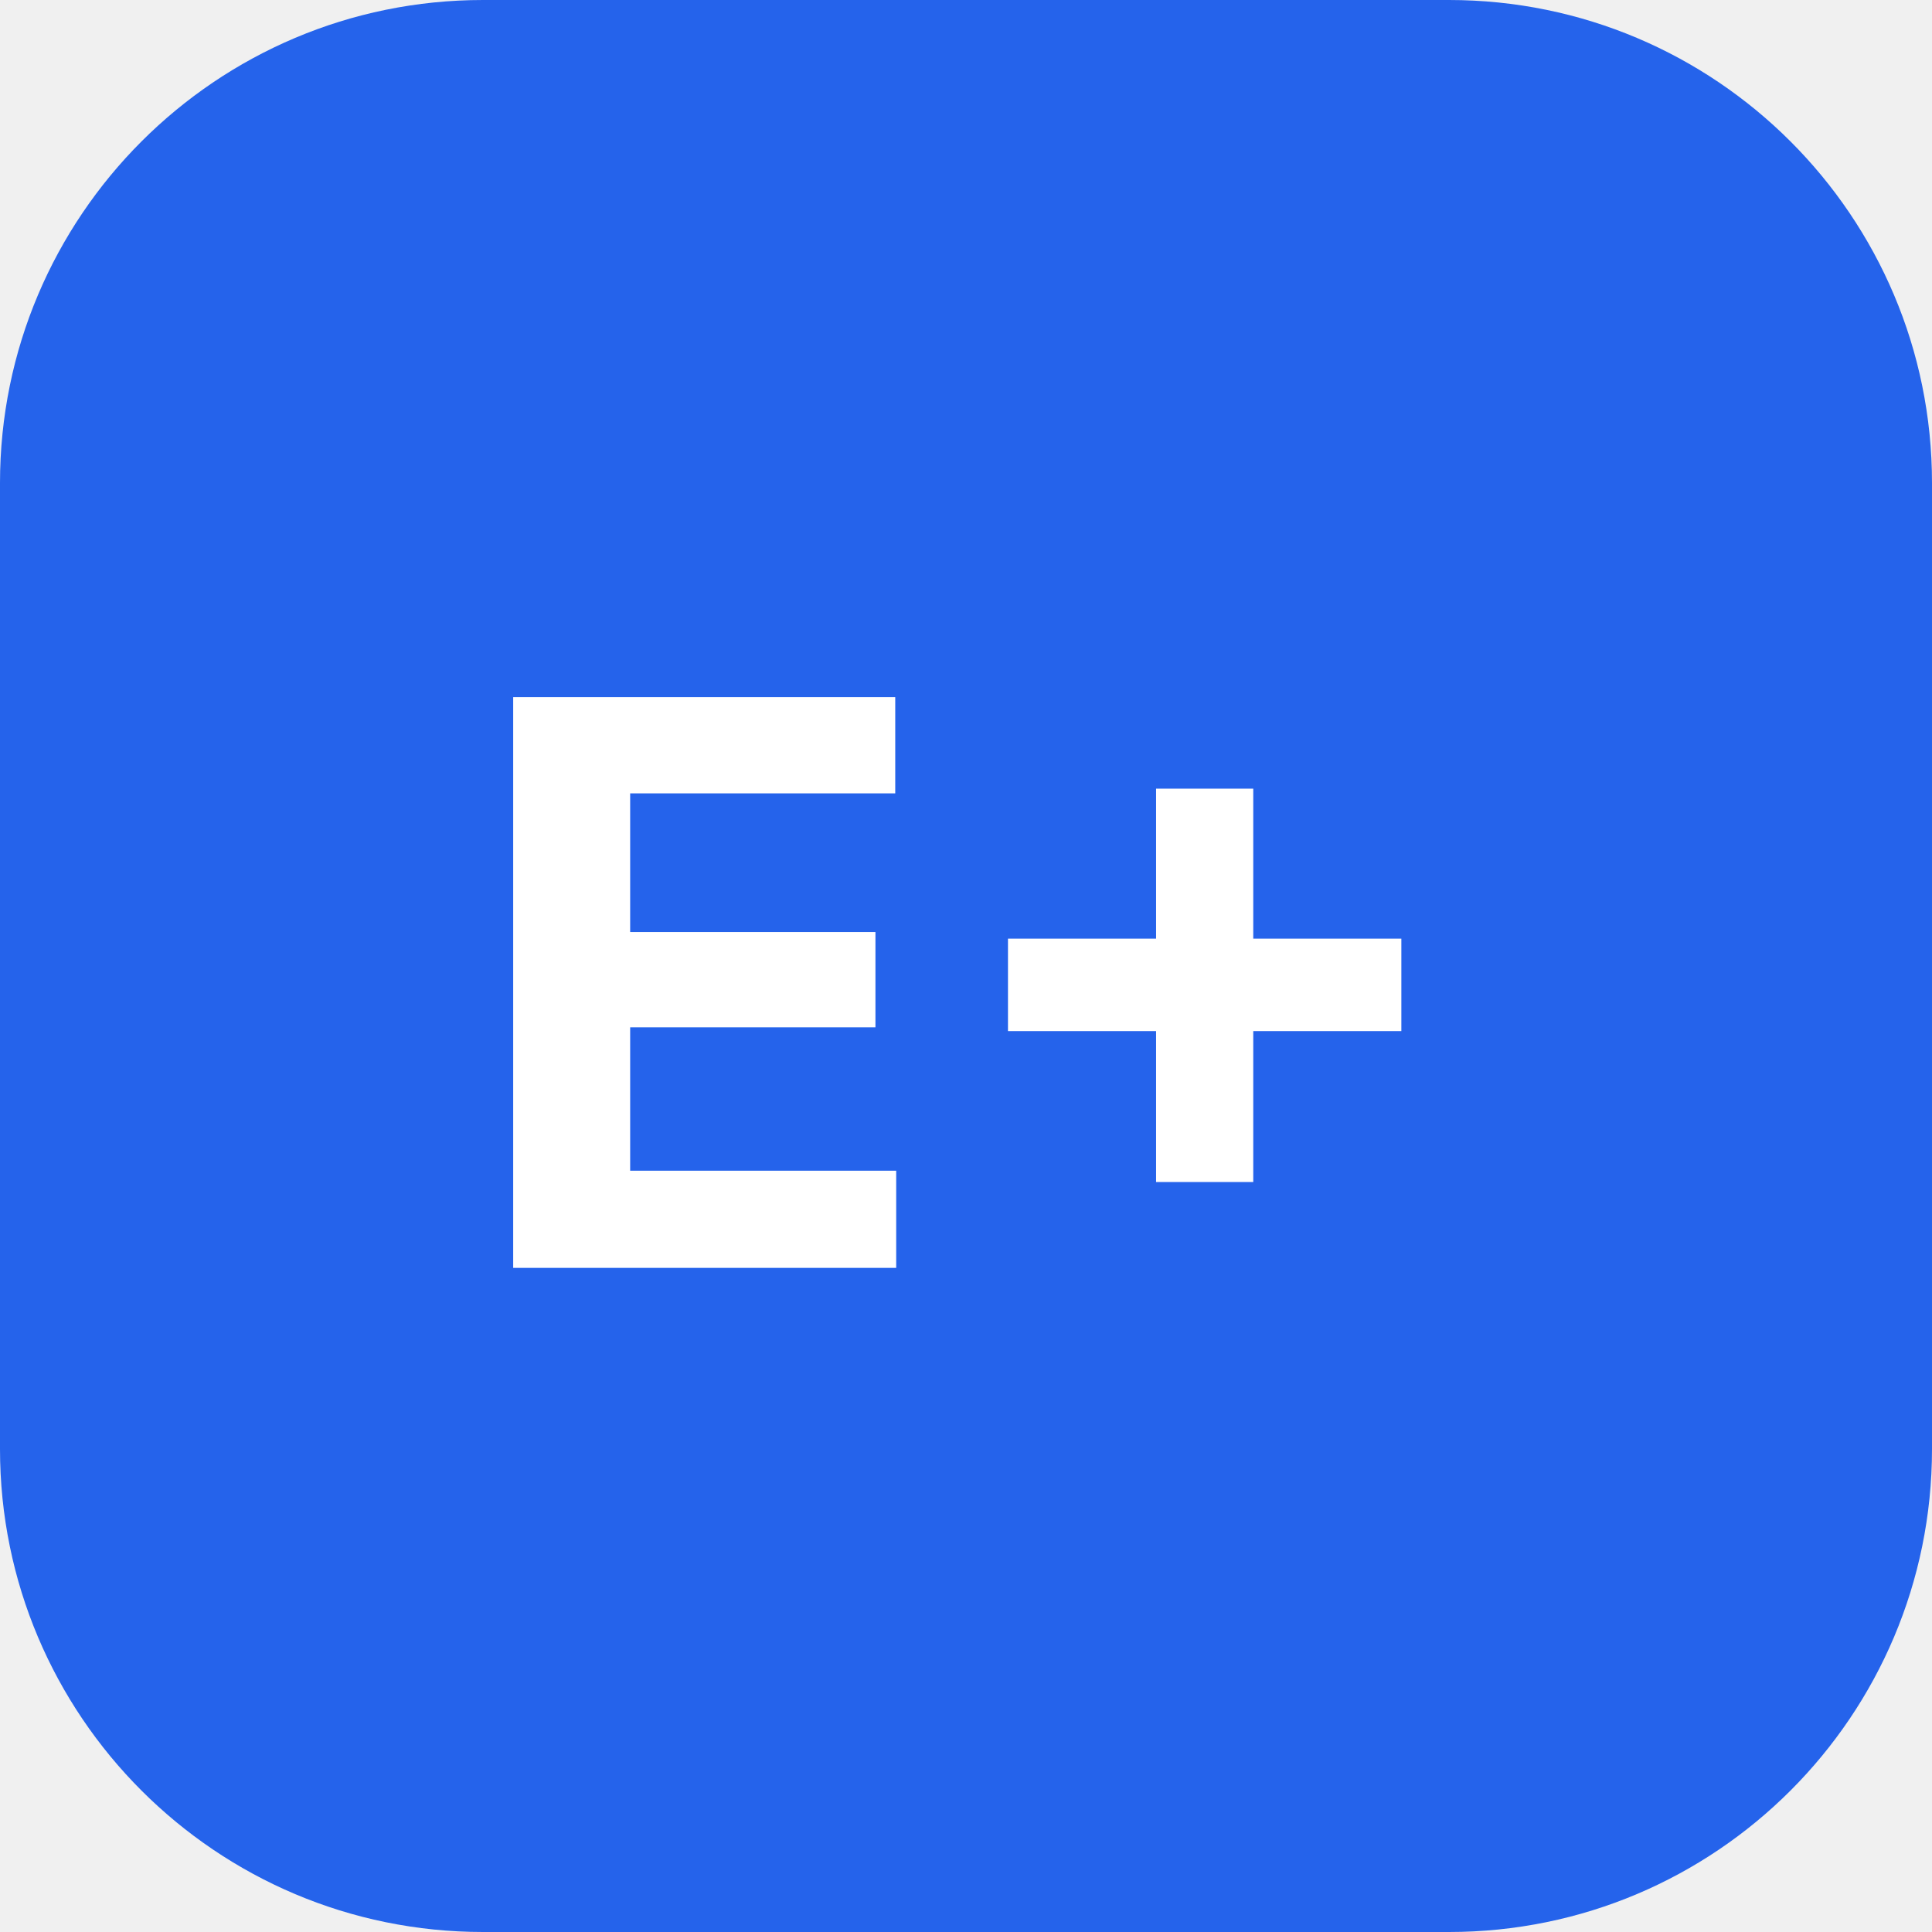
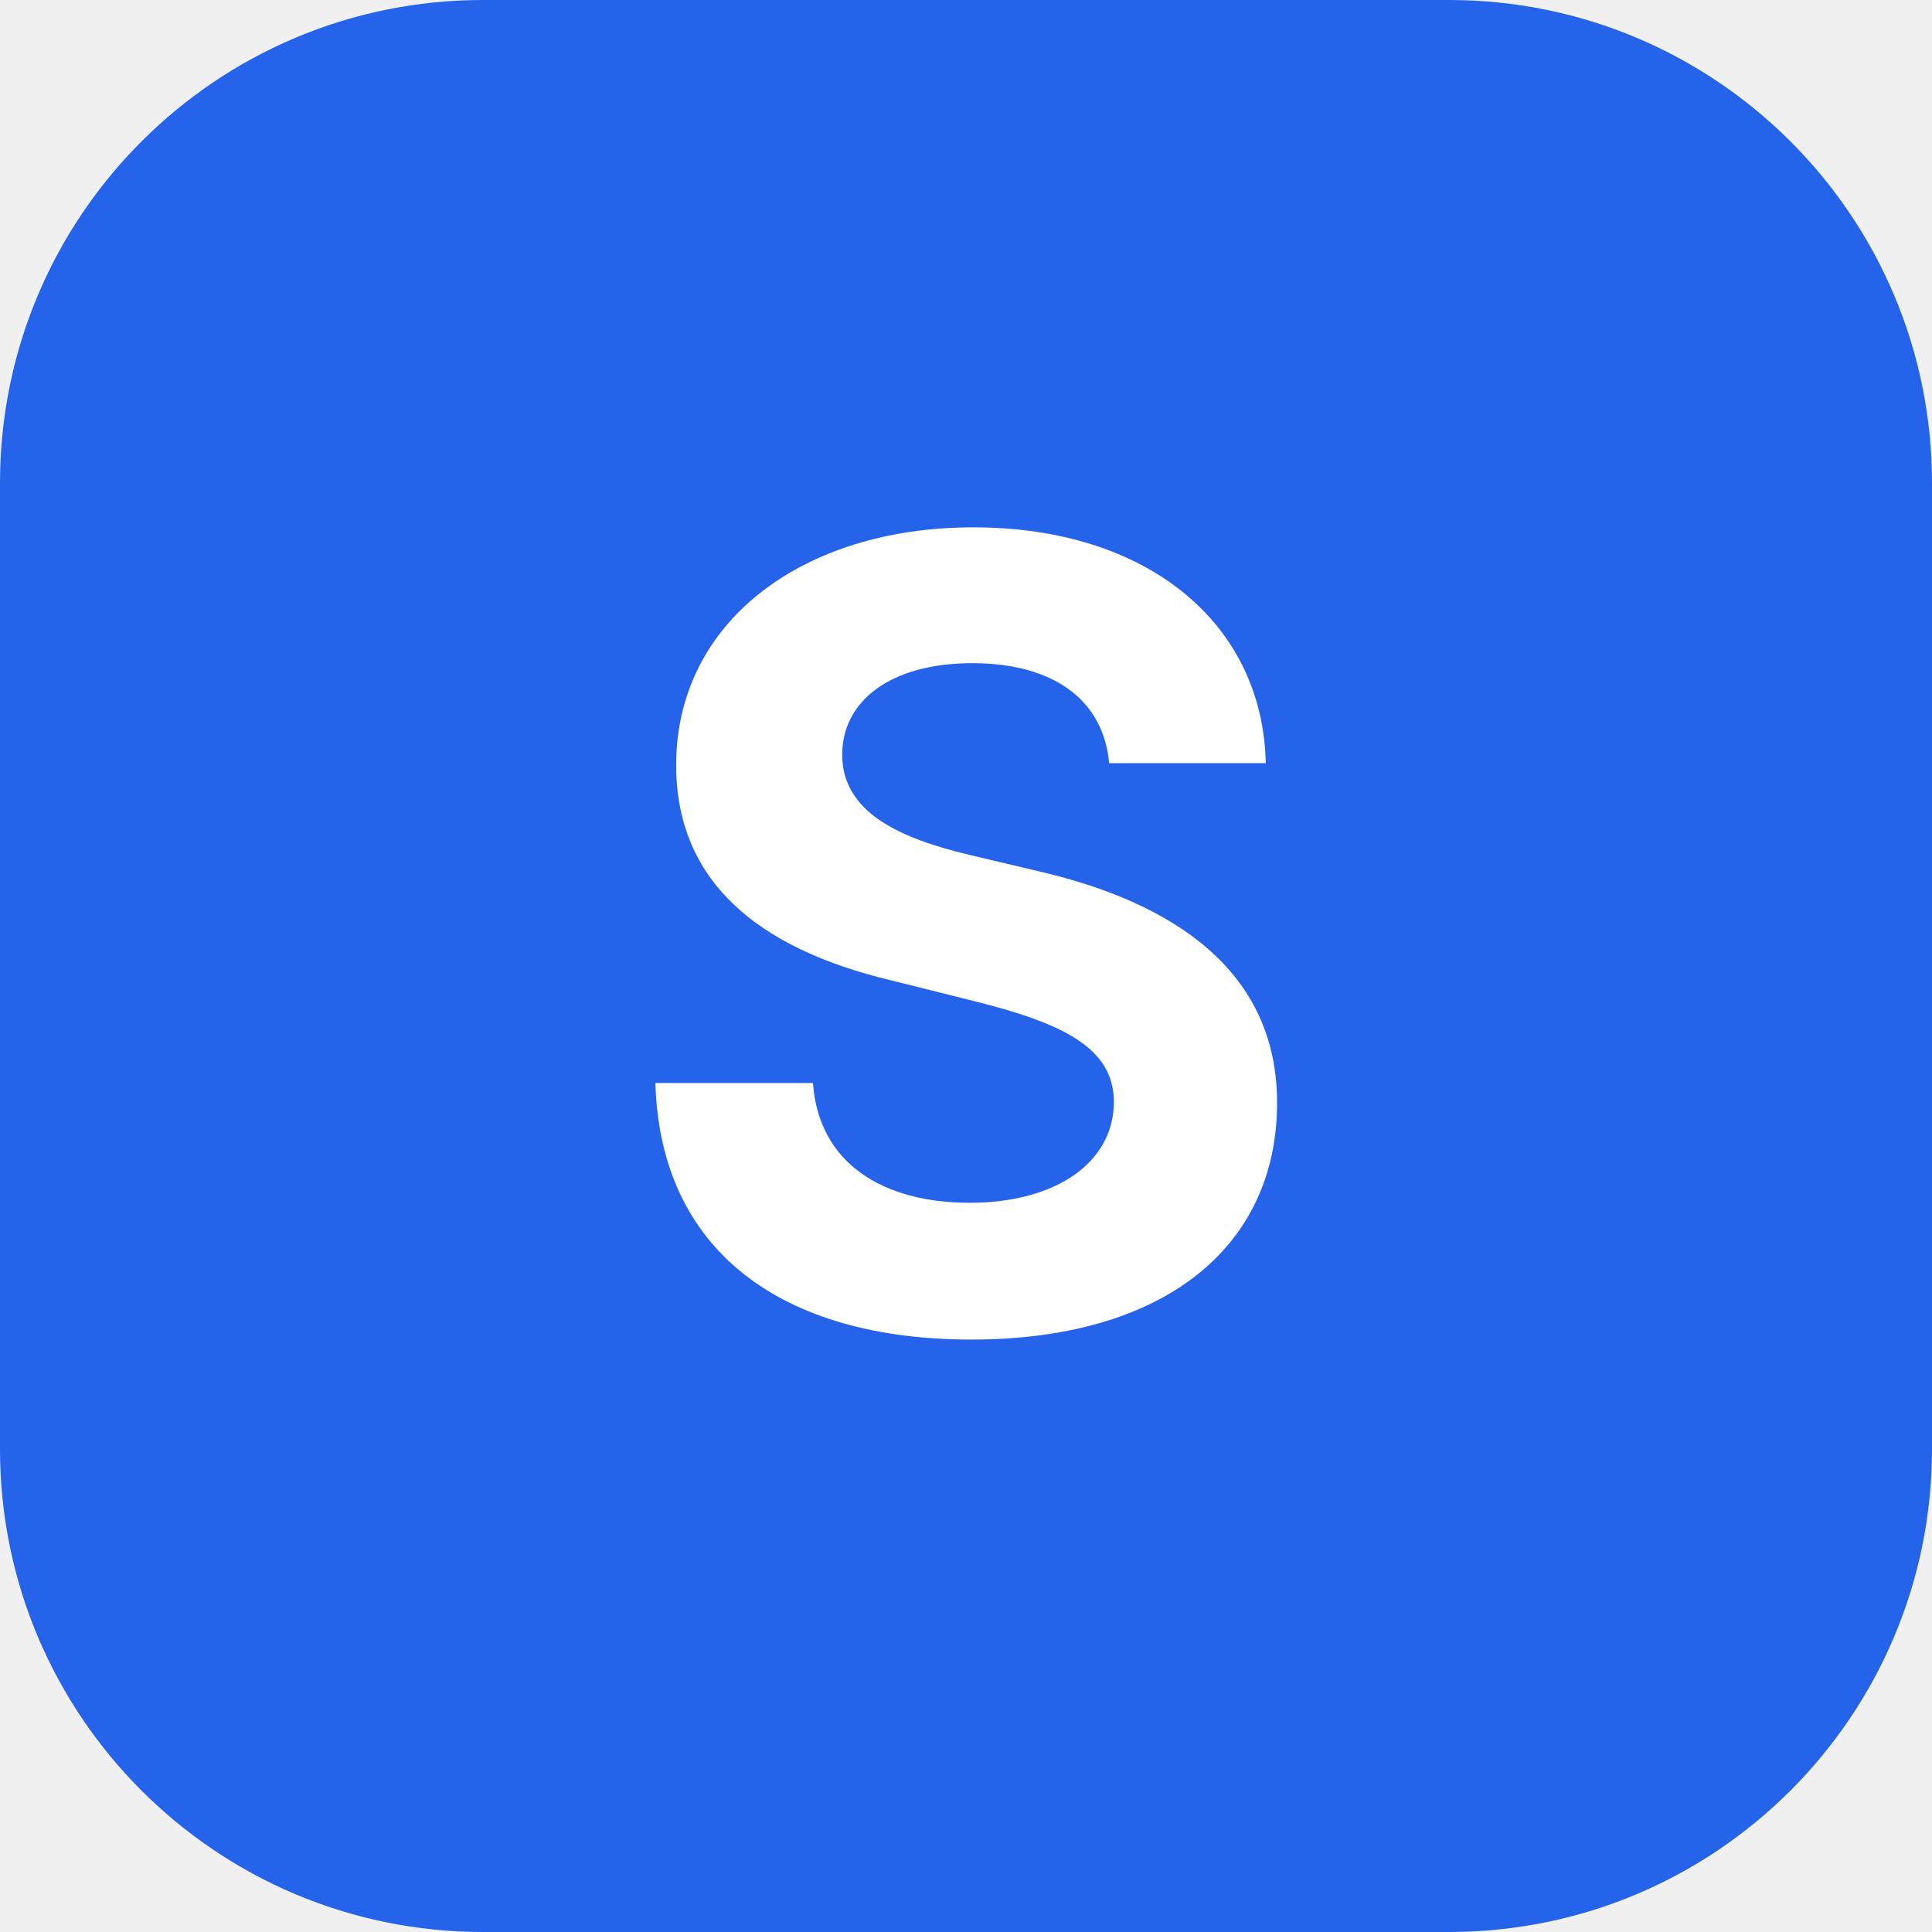
<svg xmlns="http://www.w3.org/2000/svg" viewBox="0 0 32 32">
  <rect width="32" height="32" rx="8" fill="#2563EB" />
-   <text x="16" y="21" fill="#fff" font-family="Inter, Arial, sans-serif" font-size="13" font-weight="700" text-anchor="middle">E+</text>
+   <text x="16" y="22" fill="#fff" font-family="Inter, Arial, sans-serif" font-size="18" font-weight="700" text-anchor="middle">S</text>
</svg>
